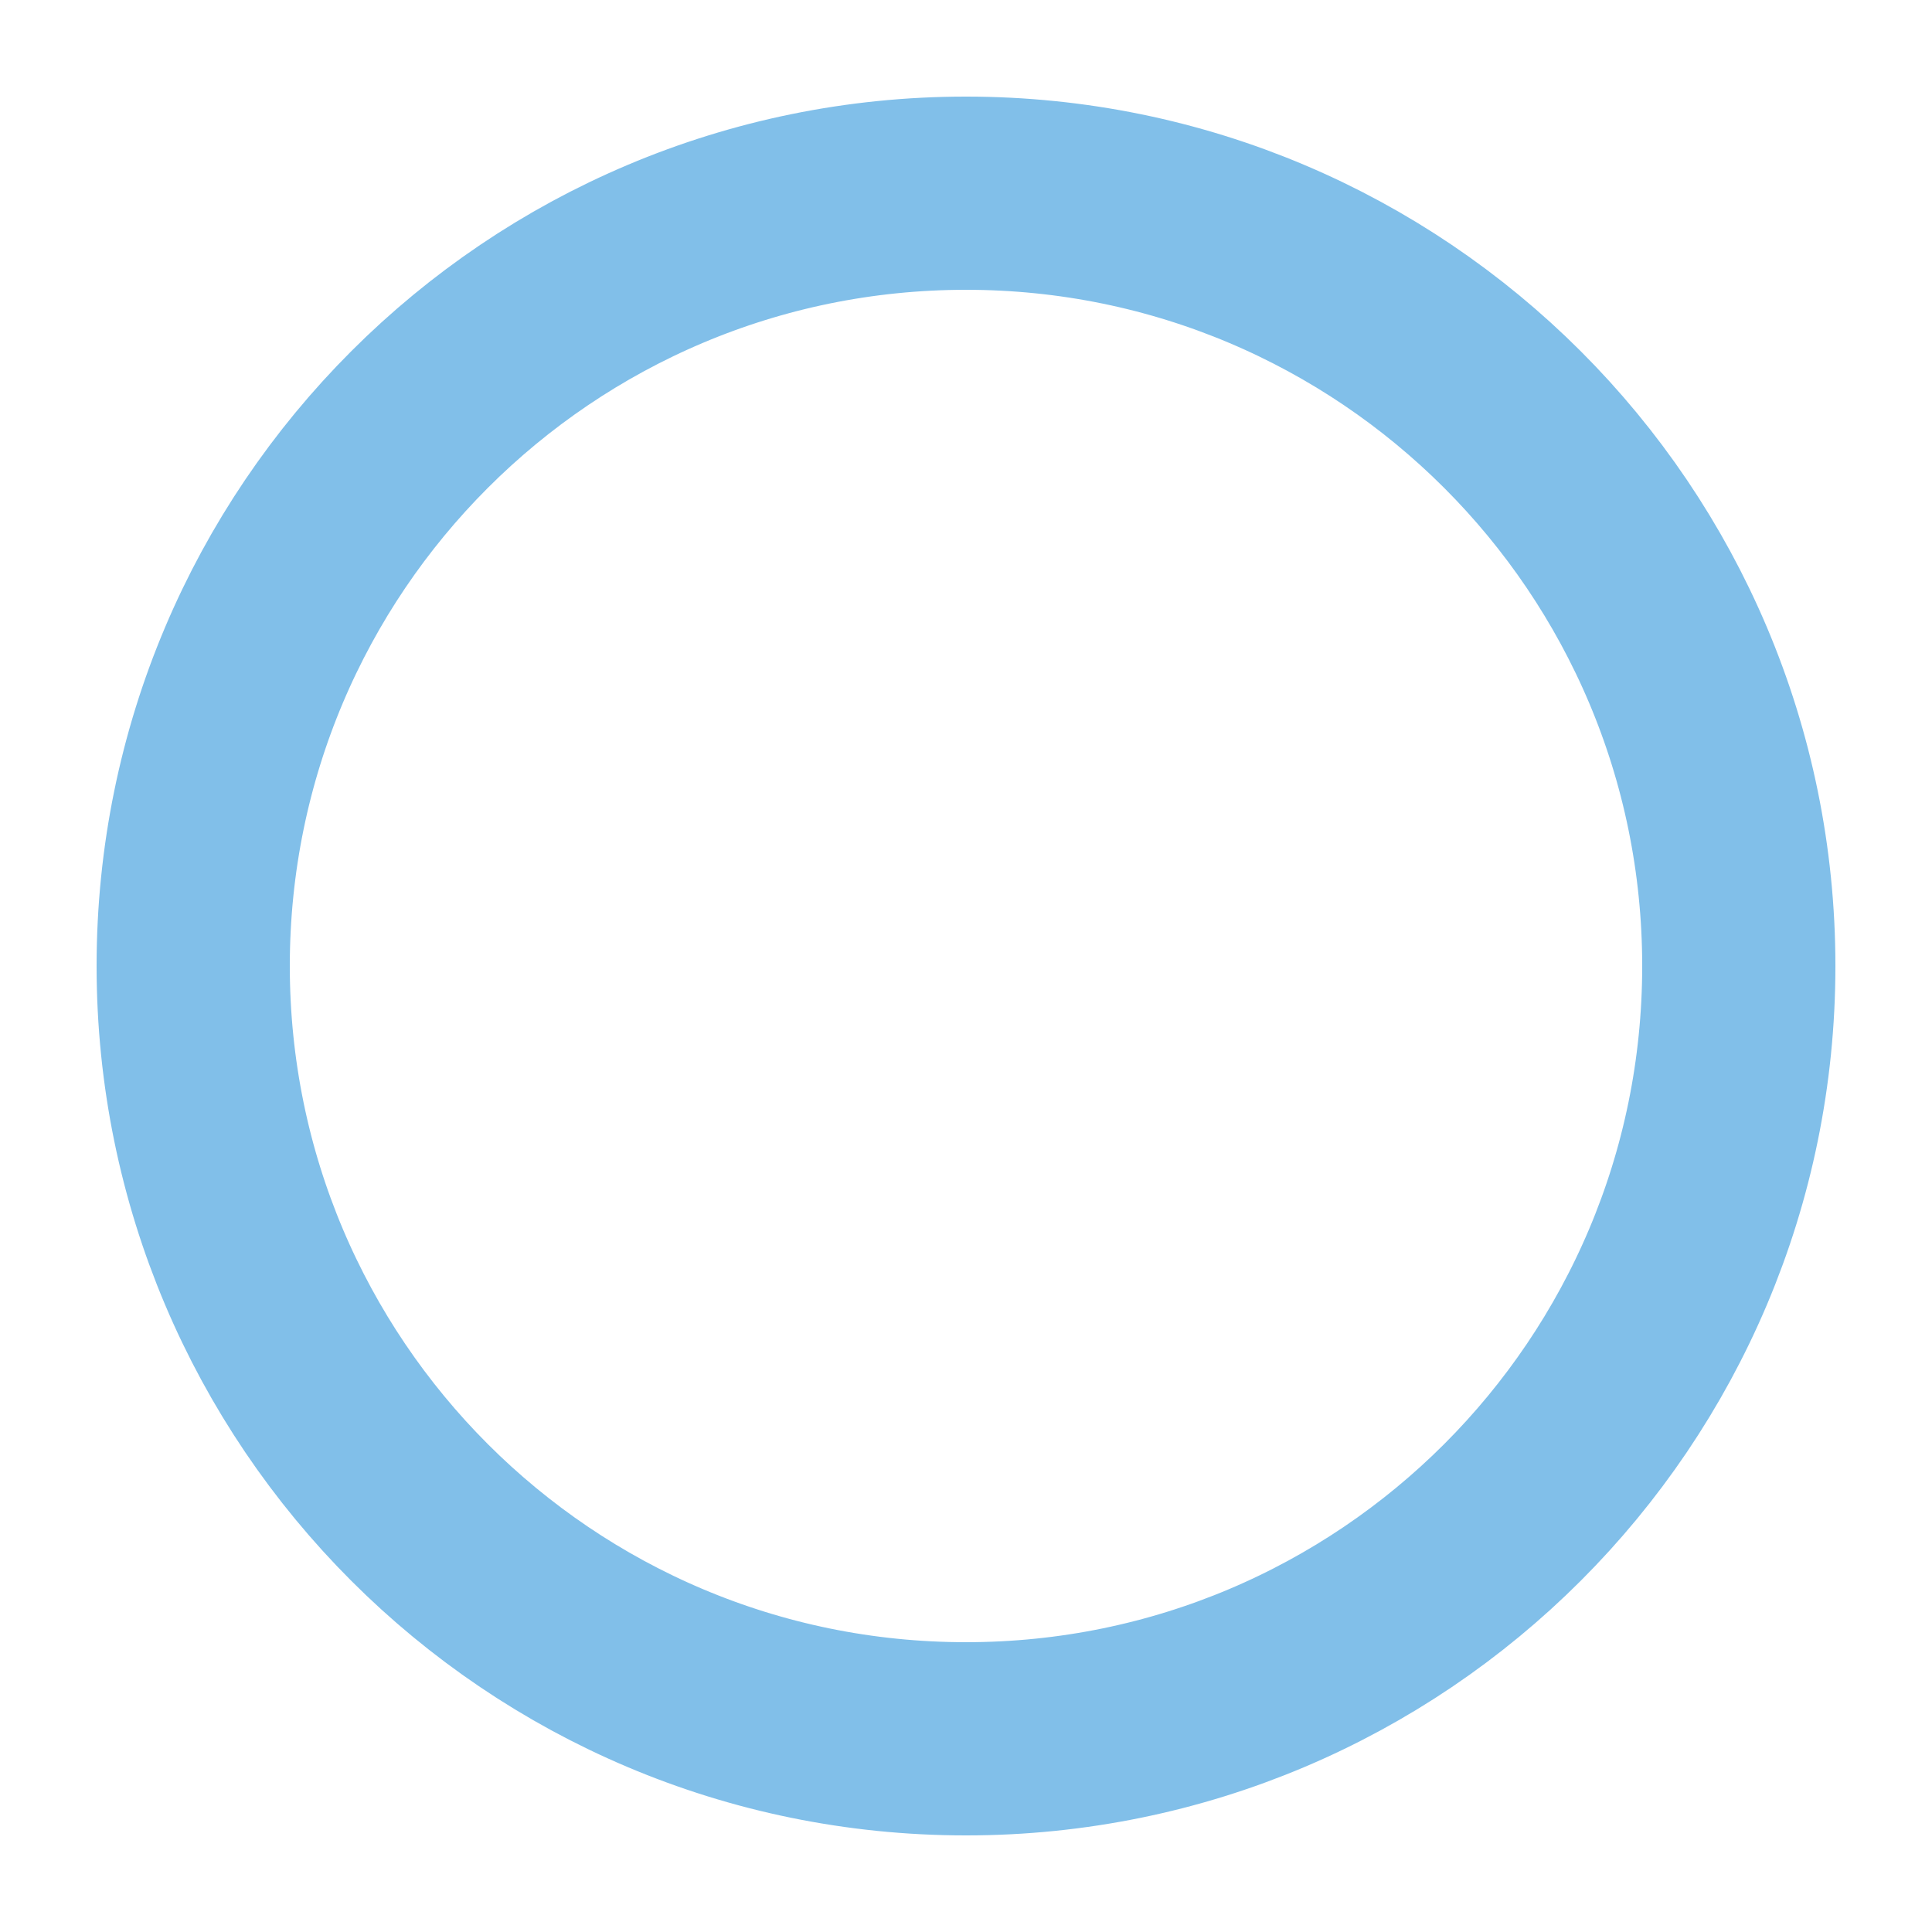
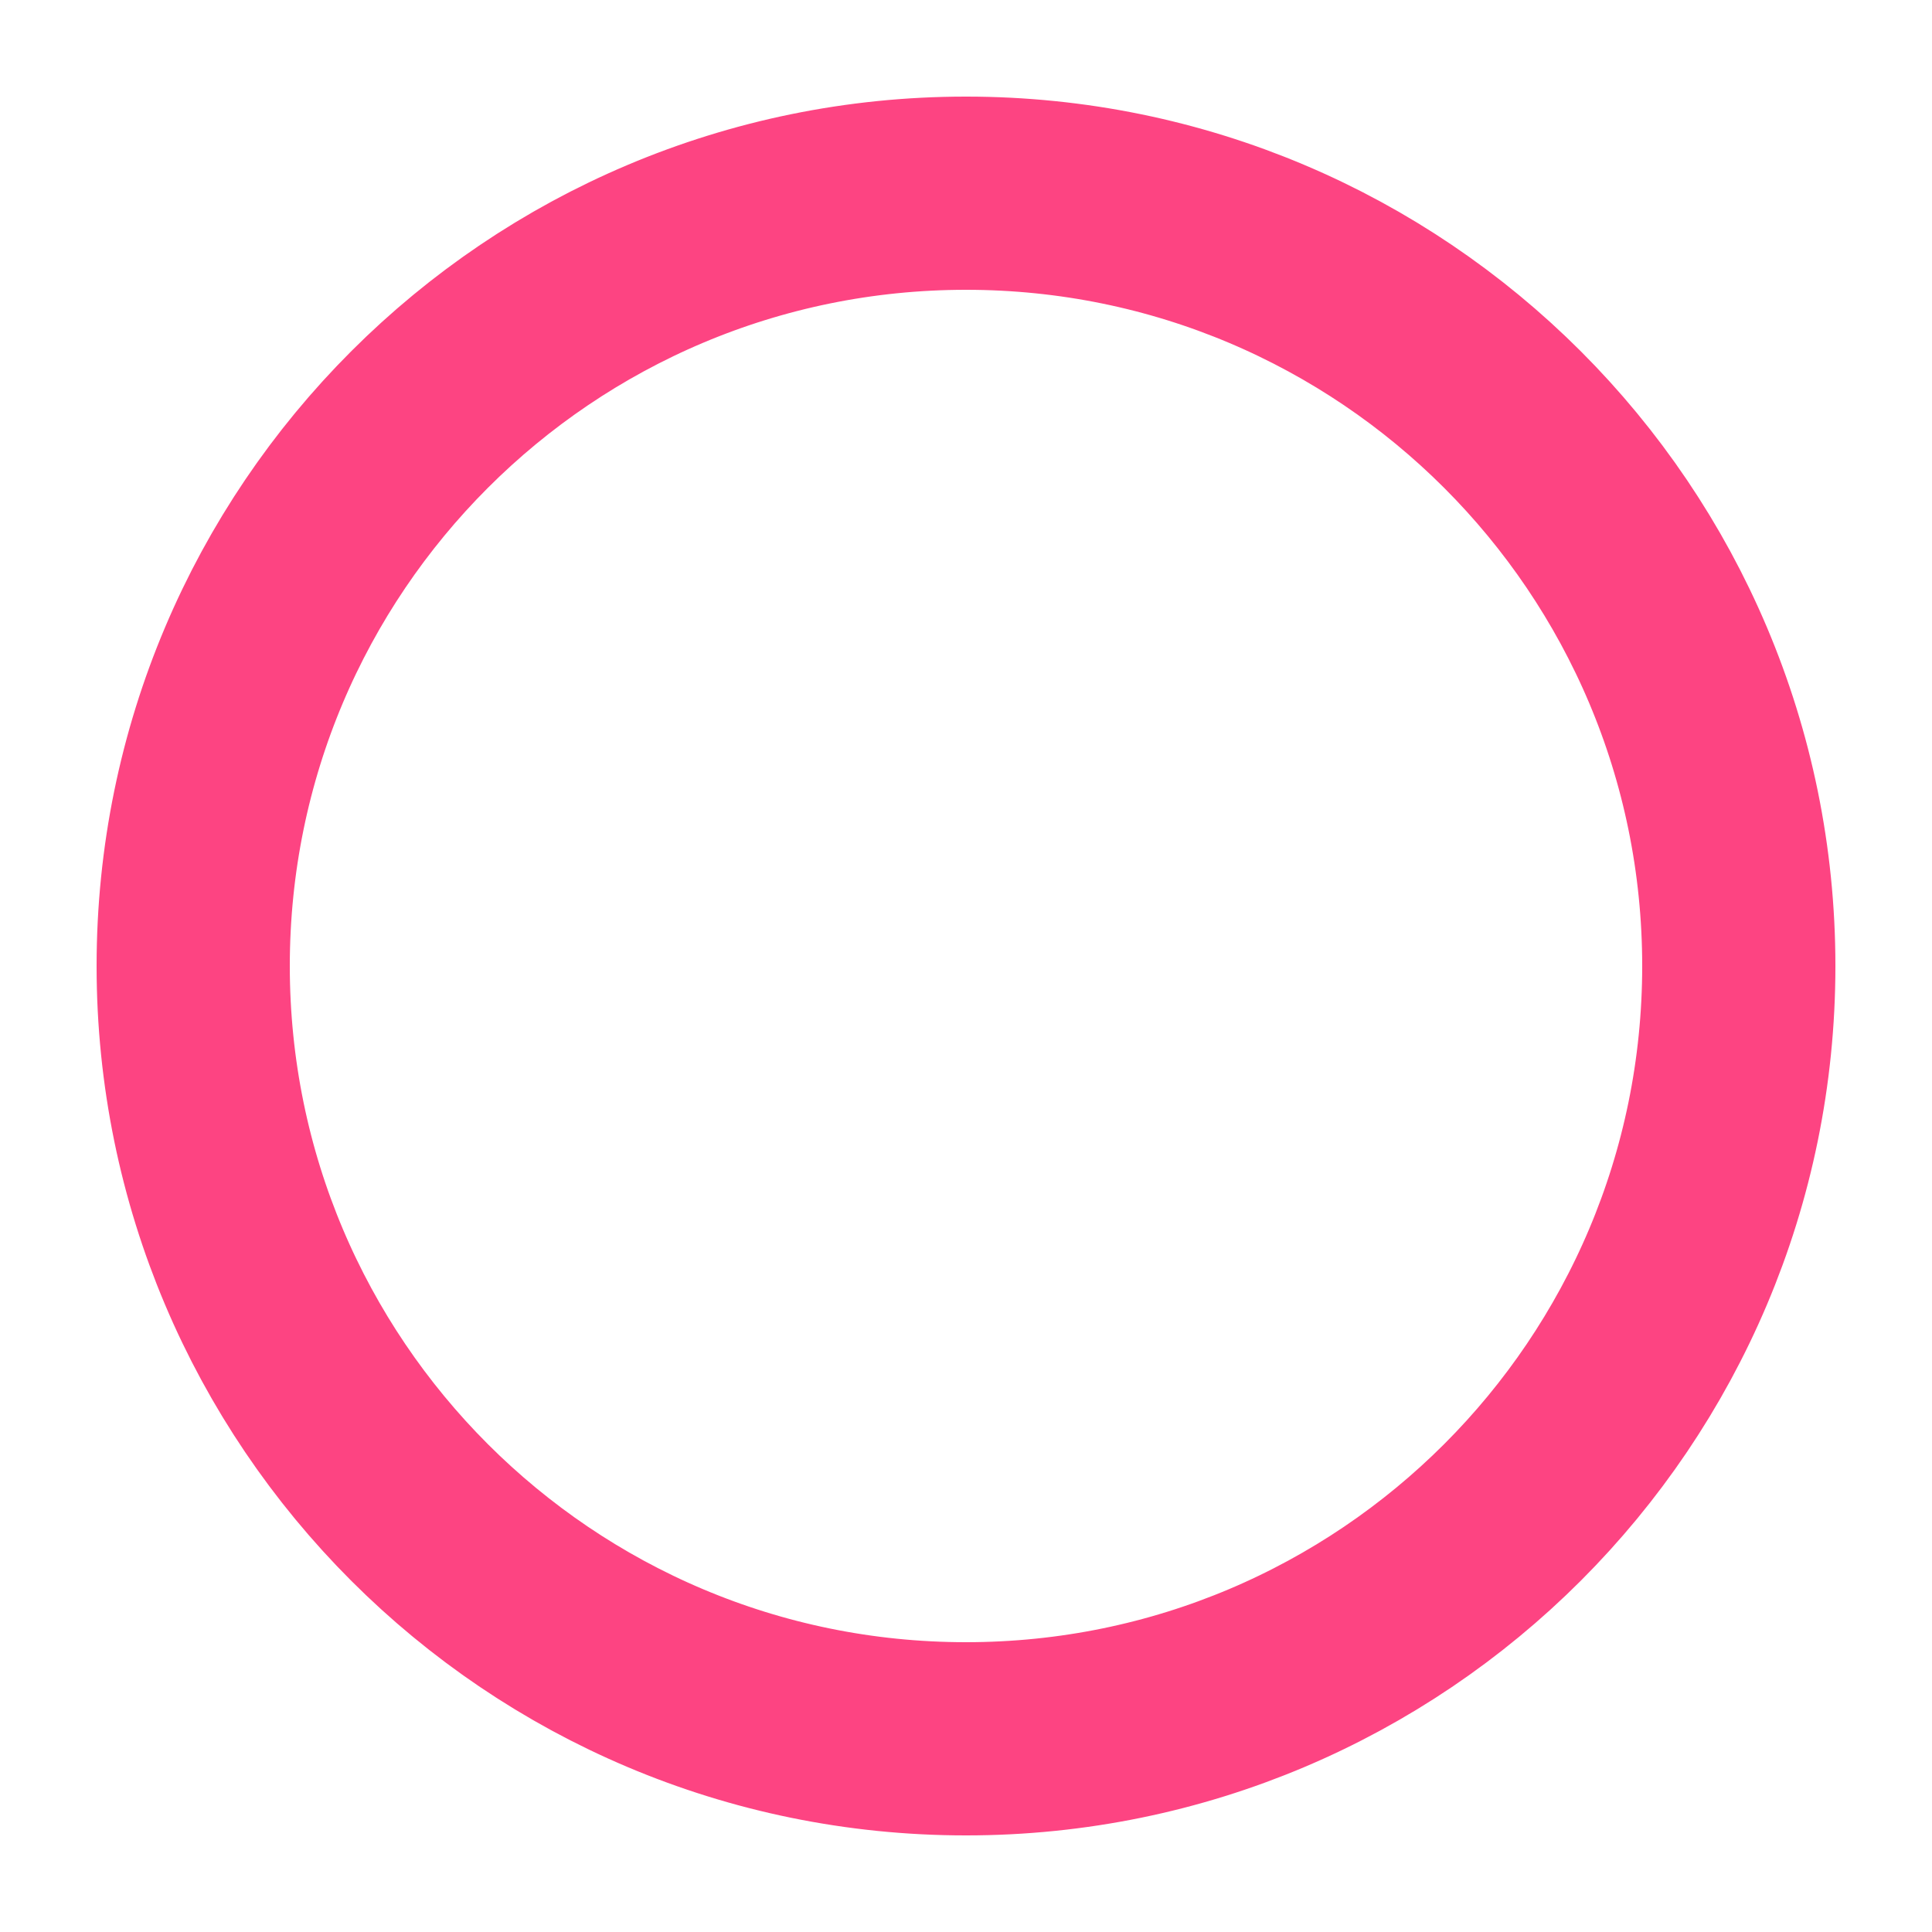
<svg xmlns="http://www.w3.org/2000/svg" class="spinner" viewBox="0 0 100 100">
-   <style>.spinner{  animation: rotator 5s linear infinite;transform-origin: center;overflow: hidden;}@keyframes rotator{0%{transform:rotate(0deg);}100%{transform:rotate(360deg);}}.path {stroke-dasharray:270;stroke-dashoffset:0;transform-origin:center;stroke: #81bfe9;animation: dash 1.4s ease-in-out infinite;}@keyframes dash{0%{stroke-dashoffset:265;}50%{stroke-dashoffset:65;transform:rotate(90deg);}100%{stroke-dashoffset: 265;transform:rotate(360deg);}}</style>
+   <style>.spinner{  animation: rotator 5s linear infinite;transform-origin: center;overflow: hidden;}@keyframes rotator{0%{transform:rotate(0deg);}100%{transform:rotate(360deg);}}.path {stroke-dasharray:270;stroke-dashoffset:0;transform-origin:center;stroke: #fd4482;animation: dash 1.4s ease-in-out infinite;}@keyframes dash{0%{stroke-dashoffset:265;}50%{stroke-dashoffset:65;transform:rotate(90deg);}100%{stroke-dashoffset: 265;transform:rotate(360deg);}}</style>
  <circle class="path" fill="none" stroke-width="10" stroke-linecap="butt" cx="50" cy="50" r="40" />
</svg>
